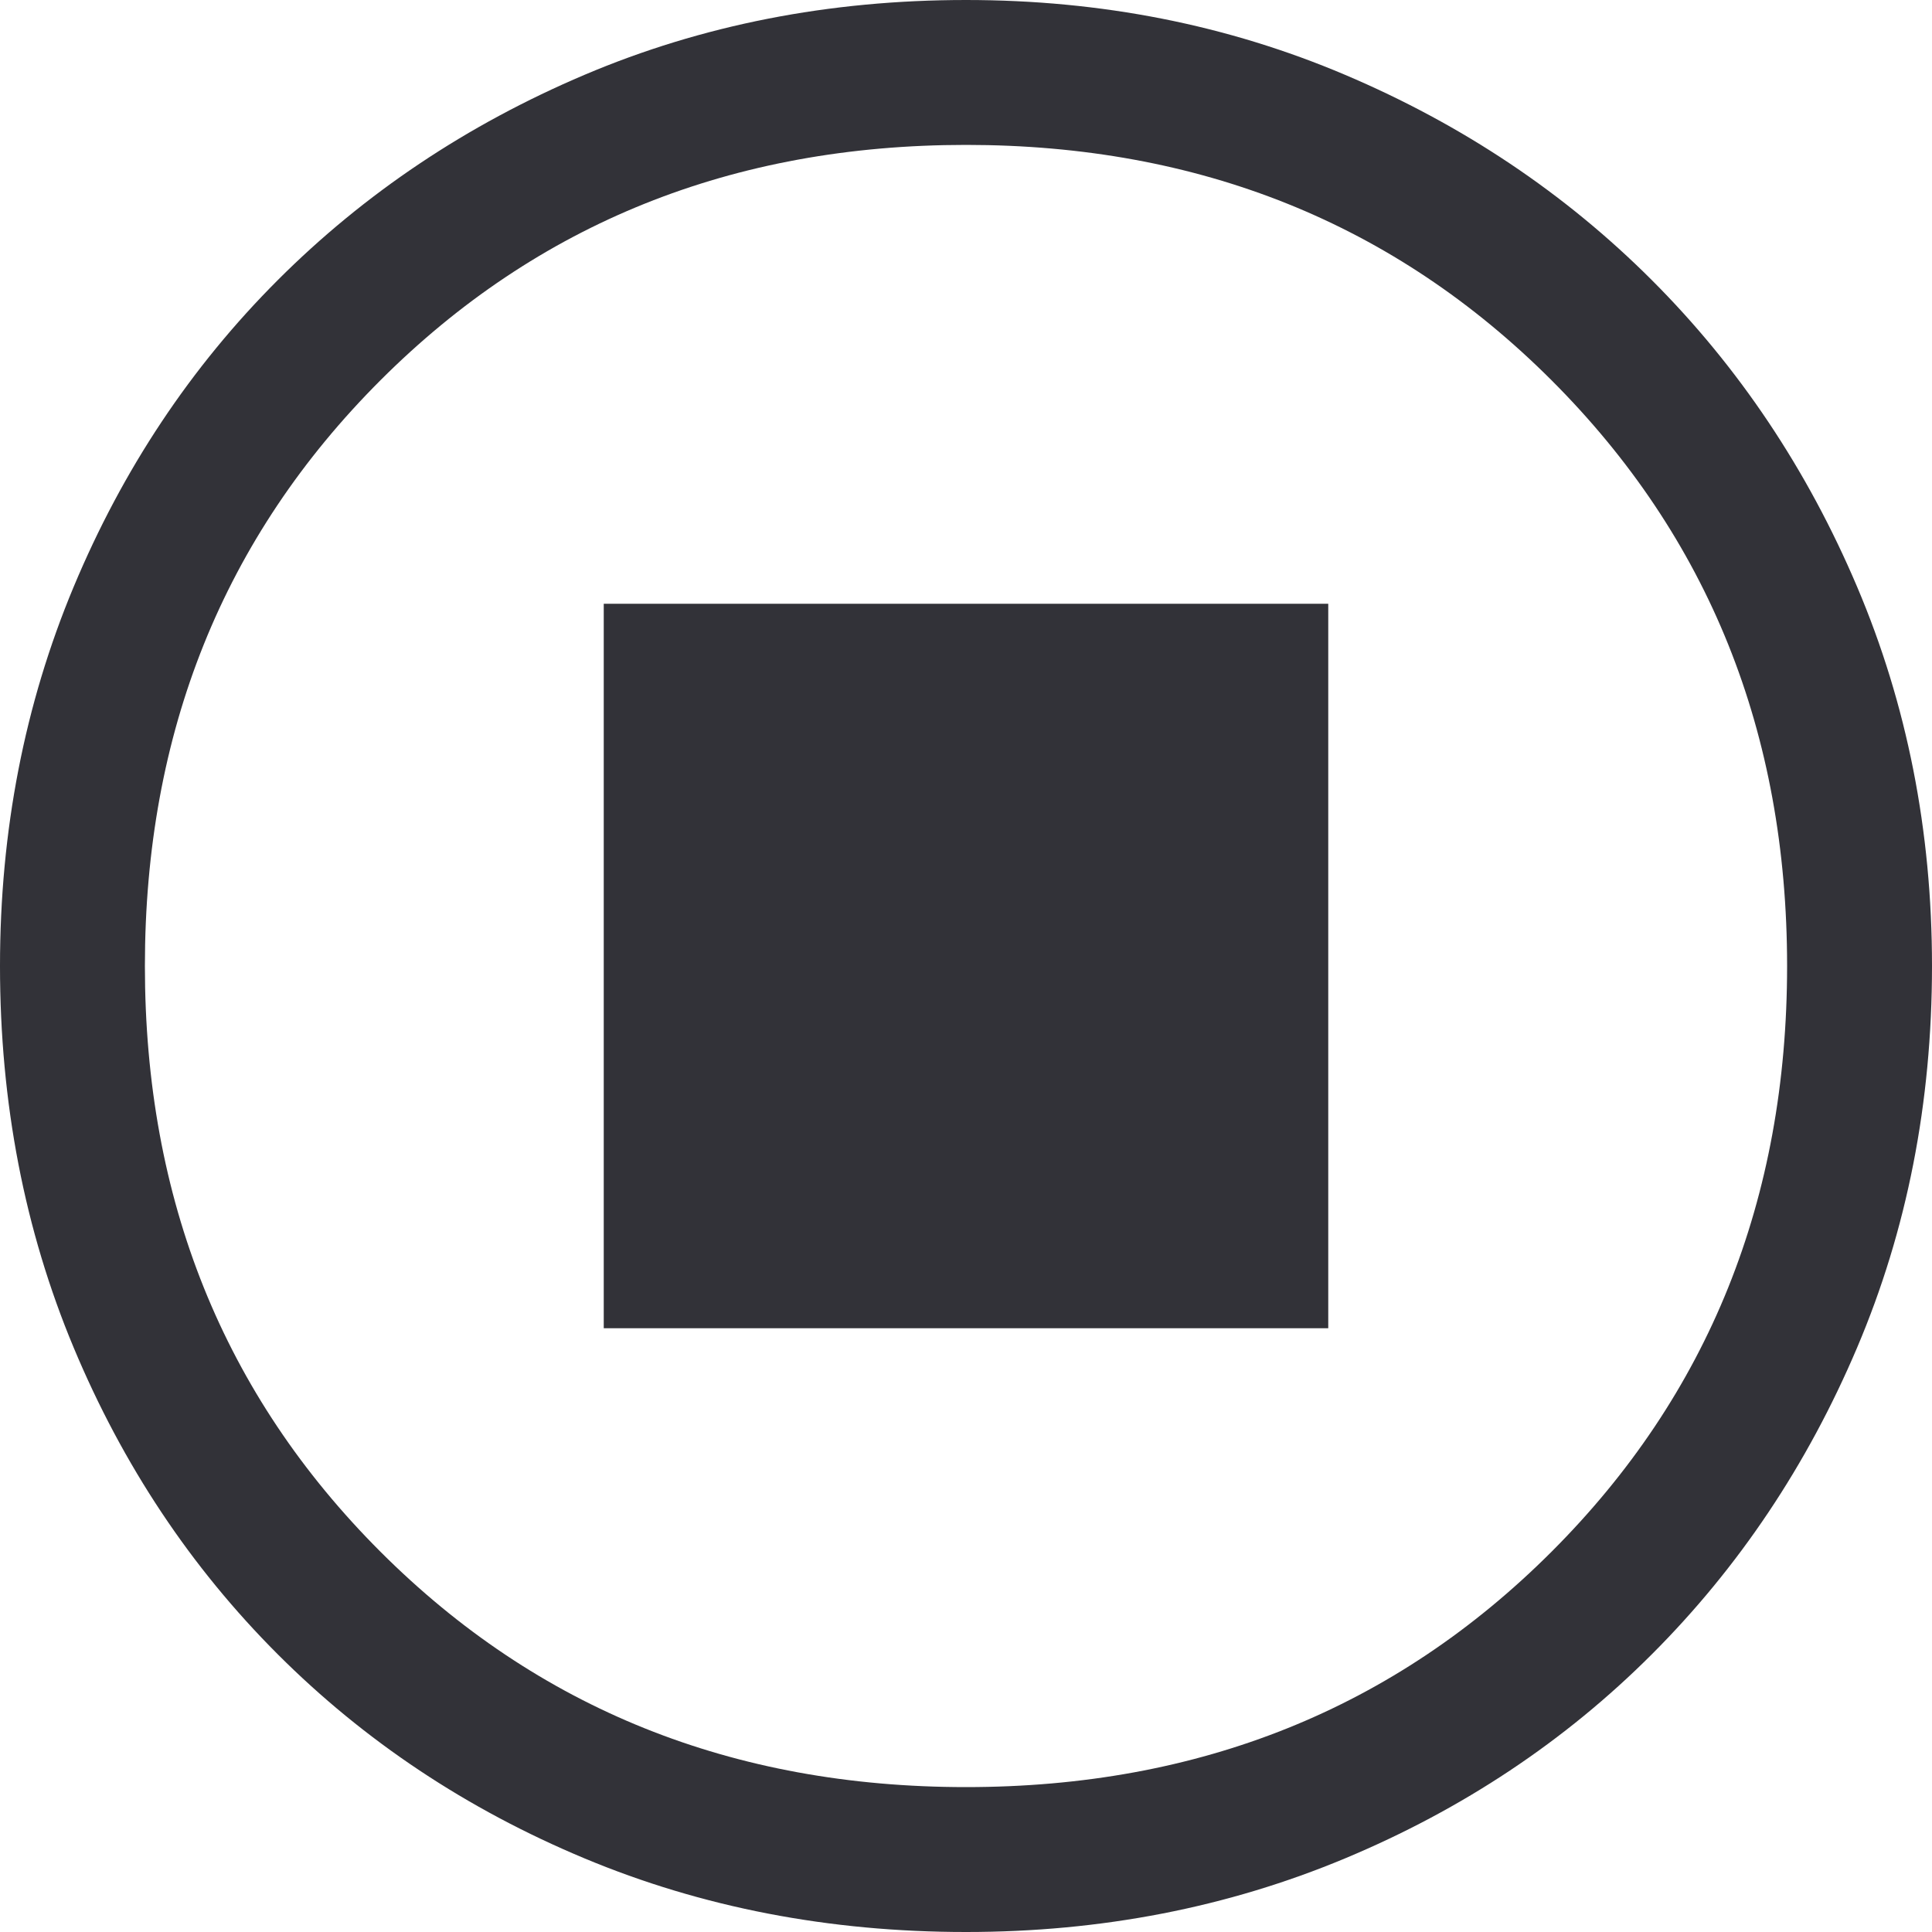
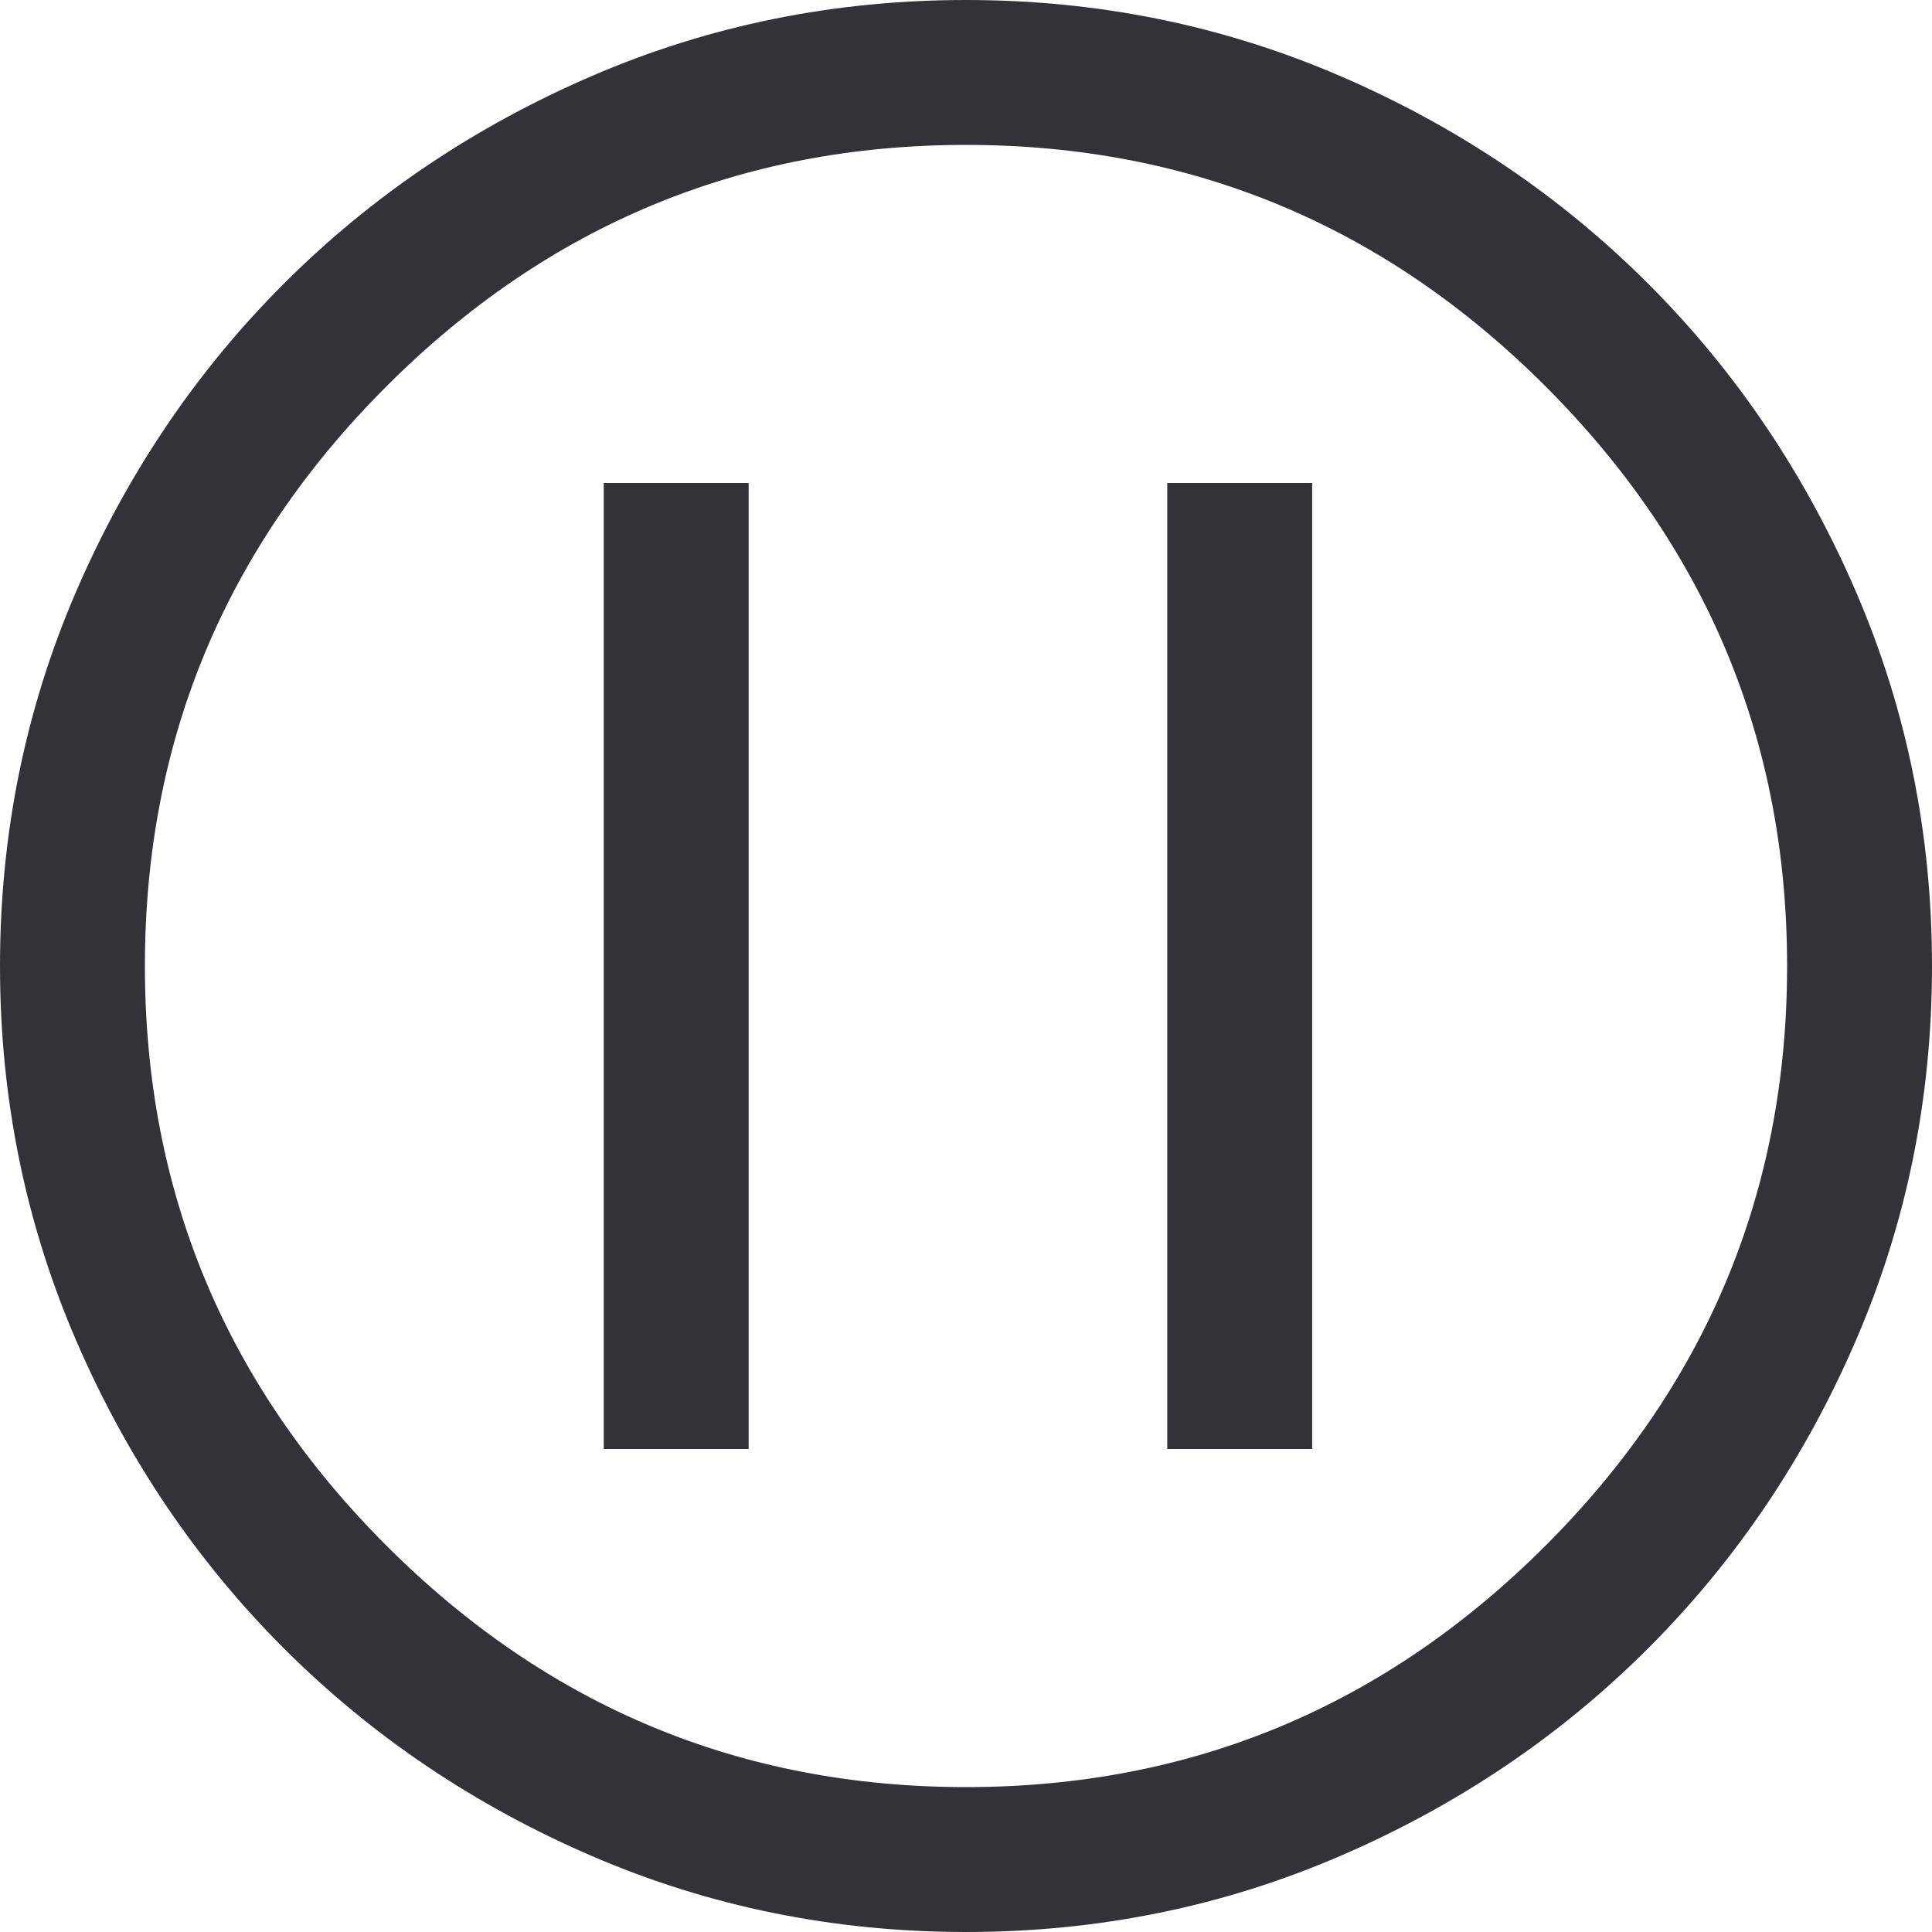
<svg xmlns="http://www.w3.org/2000/svg" width="48" height="48" viewBox="0 0 48 48" fill="none">
-   <path d="M24 48C20.6 48 17.44 47.39 14.52 46.17C11.6 44.95 9.06 43.26 6.9 41.1C4.74 38.94 3.05 36.4 1.83 33.48C0.61 30.56 0 27.4 0 24C0 20.64 0.61 17.5 1.83 14.58C3.05 11.66 4.74 9.12 6.9 6.96C9.06 4.8 11.6 3.1 14.52 1.86C17.44 0.62 20.6 0 24 0C27.36 0 30.5 0.62 33.42 1.86C36.34 3.1 38.88 4.8 41.04 6.96C43.2 9.12 44.9 11.66 46.14 14.58C47.38 17.5 48 20.64 48 24C48 27.4 47.38 30.56 46.14 33.48C44.9 36.4 43.2 38.94 41.04 41.1C38.88 43.26 36.34 44.95 33.42 46.17C30.5 47.39 27.36 48 24 48ZM24 44.4C29.8 44.4 34.65 42.45 38.55 38.55C42.45 34.65 44.4 29.8 44.4 24C44.4 18.2 42.45 13.35 38.55 9.45C34.65 5.55 29.8 3.6 24 3.6C18.2 3.6 13.35 5.55 9.45 9.45C5.55 13.35 3.6 18.2 3.6 24C3.6 29.8 5.55 34.65 9.45 38.55C13.35 42.45 18.2 44.4 24 44.4ZM15 33H33V15H15V33Z" fill="#323238" />
+   <path d="M18.6 12L18.6 36H15L15 12H18.6Z" fill="#323238" />
+   <path d="M32.6 12V36H29L29 12H32.6Z" fill="#323238" />
+   <path d="M24 48C20.72 48 17.62 47.37 14.7 46.11C11.78 44.85 9.23 43.13 7.05 40.95C4.87 38.77 3.15 36.22 1.89 33.3C0.63 30.38 0 27.28 0 24C0 20.72 0.63 17.62 1.89 14.7C3.15 11.78 4.87 9.23 7.05 7.05C9.23 4.87 11.78 3.15 14.7 1.89C17.62 0.63 20.72 0 24 0C27.28 0 30.38 0.63 33.3 1.89C36.22 3.15 38.77 4.87 40.95 7.05C43.13 9.23 44.85 11.78 46.11 14.7C47.37 17.62 48 20.72 48 24C48 27.28 47.37 30.38 46.11 33.3C44.85 36.22 43.13 38.77 40.95 40.95C38.77 43.13 36.22 44.85 33.3 46.11C30.38 47.37 27.28 48 24 48ZM24 44.4C29.6 44.4 34.4 42.4 38.4 38.4C42.4 34.4 44.4 29.6 44.4 24C44.4 18.4 42.4 13.6 38.4 9.6C34.4 5.6 29.6 3.6 24 3.6C18.4 3.6 13.6 5.6 9.6 9.6C5.6 13.6 3.6 18.4 3.6 24C3.6 29.6 5.6 34.4 9.6 38.4C13.6 42.4 18.4 44.4 24 44.4Z" fill="#323238" />
</svg>
